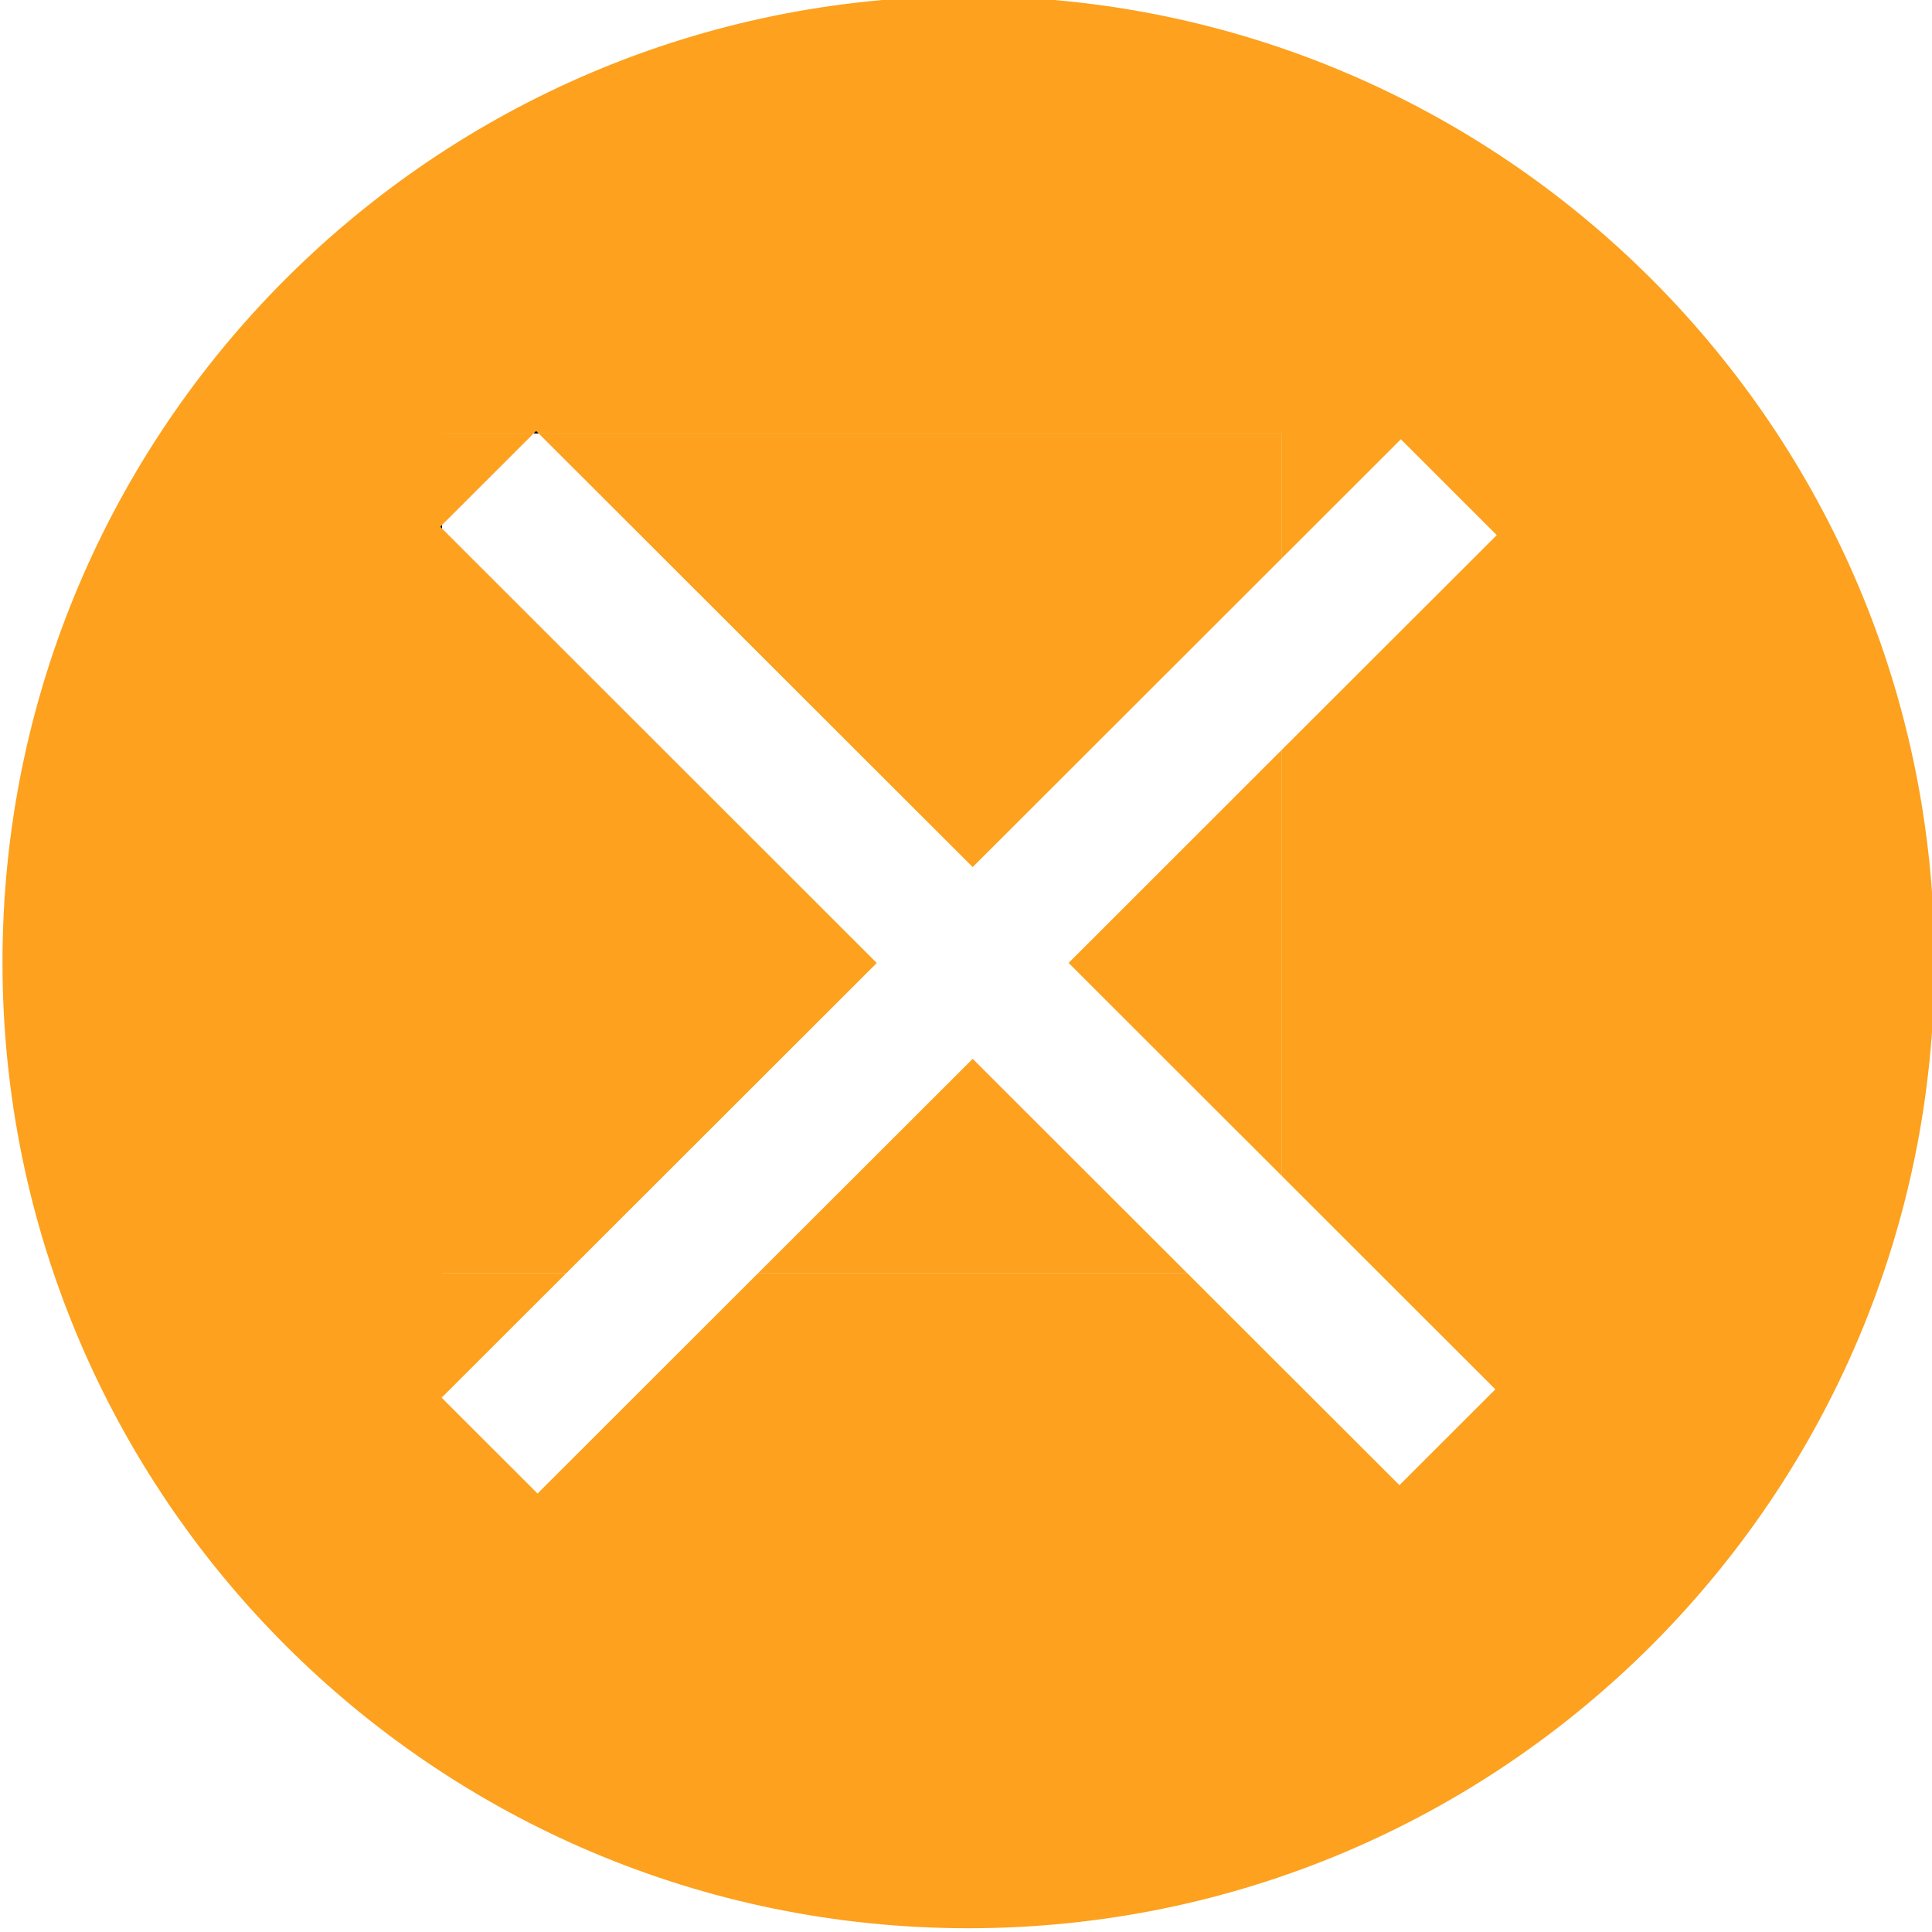
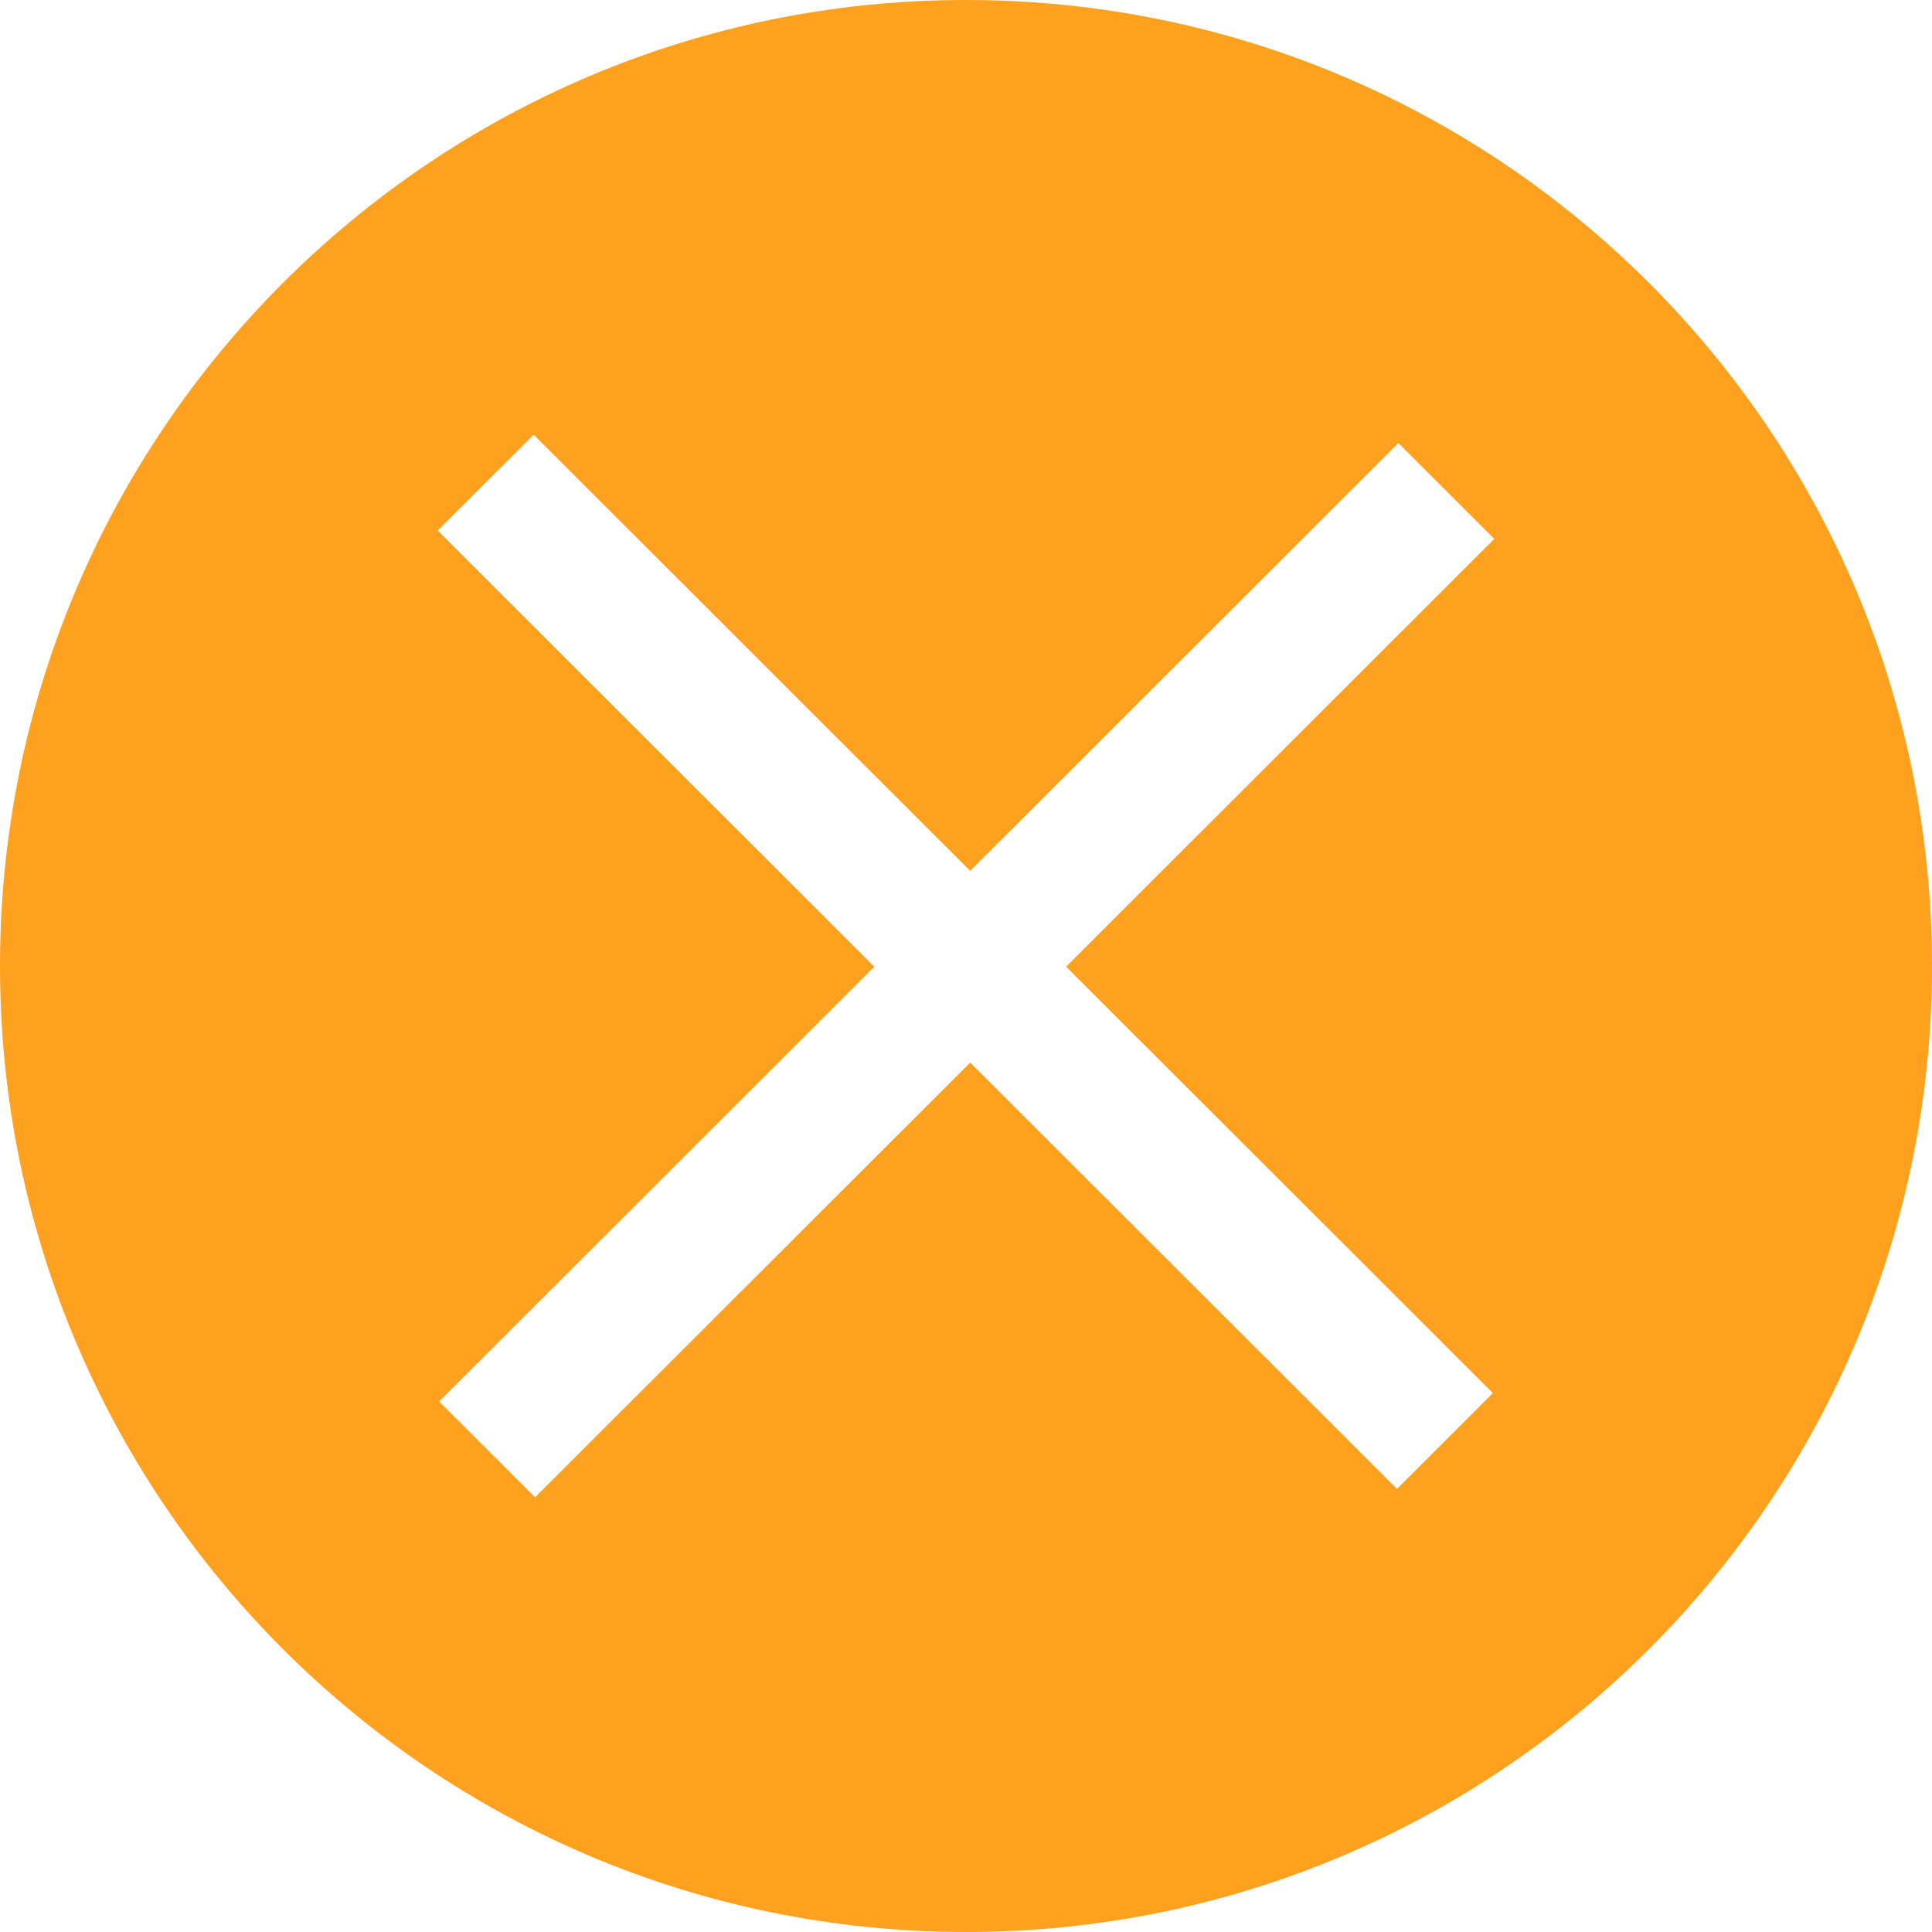
- <svg xmlns="http://www.w3.org/2000/svg" width="100" height="100" viewBox="0 0 100 100">
+ <svg xmlns="http://www.w3.org/2000/svg" id="Group_37" data-name="Group 37" width="100" height="100" viewBox="0 0 100 100">
  <defs>
    <clipPath id="clip-path">
-       <rect id="Rectangle_1598" data-name="Rectangle 1598" width="100" height="100" transform="translate(0 0.195)" fill="none" />
-     </clipPath>
-     <clipPath id="clip-Artboard_12">
-       <rect width="100" height="100" />
+       <rect id="Rectangle_1598" data-name="Rectangle 1598" width="100" height="100" fill="none" />
    </clipPath>
  </defs>
-   <g id="Artboard_12" data-name="Artboard – 12" clip-path="url(#clip-Artboard_12)">
-     <g id="Group_37" data-name="Group 37" transform="translate(0 -0.195)">
-       <g id="Group_36" data-name="Group 36" clip-path="url(#clip-path)">
-         <path id="Path_38037" data-name="Path 38037" d="M50.129,0a50,50,0,1,0,50,50,50,50,0,0,0-50-50M77.4,72.107l-4.965,4.96L61.462,66.105H39.23L27.824,77.5l-4.965-4.961,6.44-6.434H22.88V27.554l-.094-.094.094-.094V22.633h4.738l.133-.133.133.133H66.352v6.45l6.156-6.151,4.964,4.961L66.352,39V61.068Z" fill="#fda11e" />
-         <path id="Path_38038" data-name="Path 38038" d="M22.88,27.554V66.105H29.3L45.381,50.039Z" fill="#fda11e" />
-         <path id="Path_38039" data-name="Path 38039" d="M22.88,22.633v4.733l4.738-4.733Z" fill="#fda11e" />
-         <path id="Path_38040" data-name="Path 38040" d="M66.352,29.083v-6.45H27.884L50.346,45.075Z" fill="#fda11e" />
-         <path id="Path_38041" data-name="Path 38041" d="M39.23,66.105H61.462L50.346,55Z" fill="#fda11e" />
-         <path id="Path_38042" data-name="Path 38042" d="M55.311,50.036,66.352,61.068V39Z" fill="#fda11e" />
-         <path id="Path_38043" data-name="Path 38043" d="M22.786,27.46l.094.094v-.188Z" fill="#040405" />
-         <path id="Path_38044" data-name="Path 38044" d="M27.751,22.5l-.133.133h.266Z" fill="#040405" />
-       </g>
-     </g>
+   <g id="Group_36" data-name="Group 36" clip-path="url(#clip-path)">
+     <path id="Path_38037" data-name="Path 38037" d="M50,0a50,50,0,1,0,50,50A50,50,0,0,0,50,0M77.271,72.107l-4.965,4.96L50.217,55,27.695,77.5,22.73,72.539l22.522-22.5L22.657,27.46l4.965-4.96L50.217,45.075,72.379,22.932l4.964,4.961L55.182,50.036Z" fill="#fda11e" />
  </g>
</svg>
